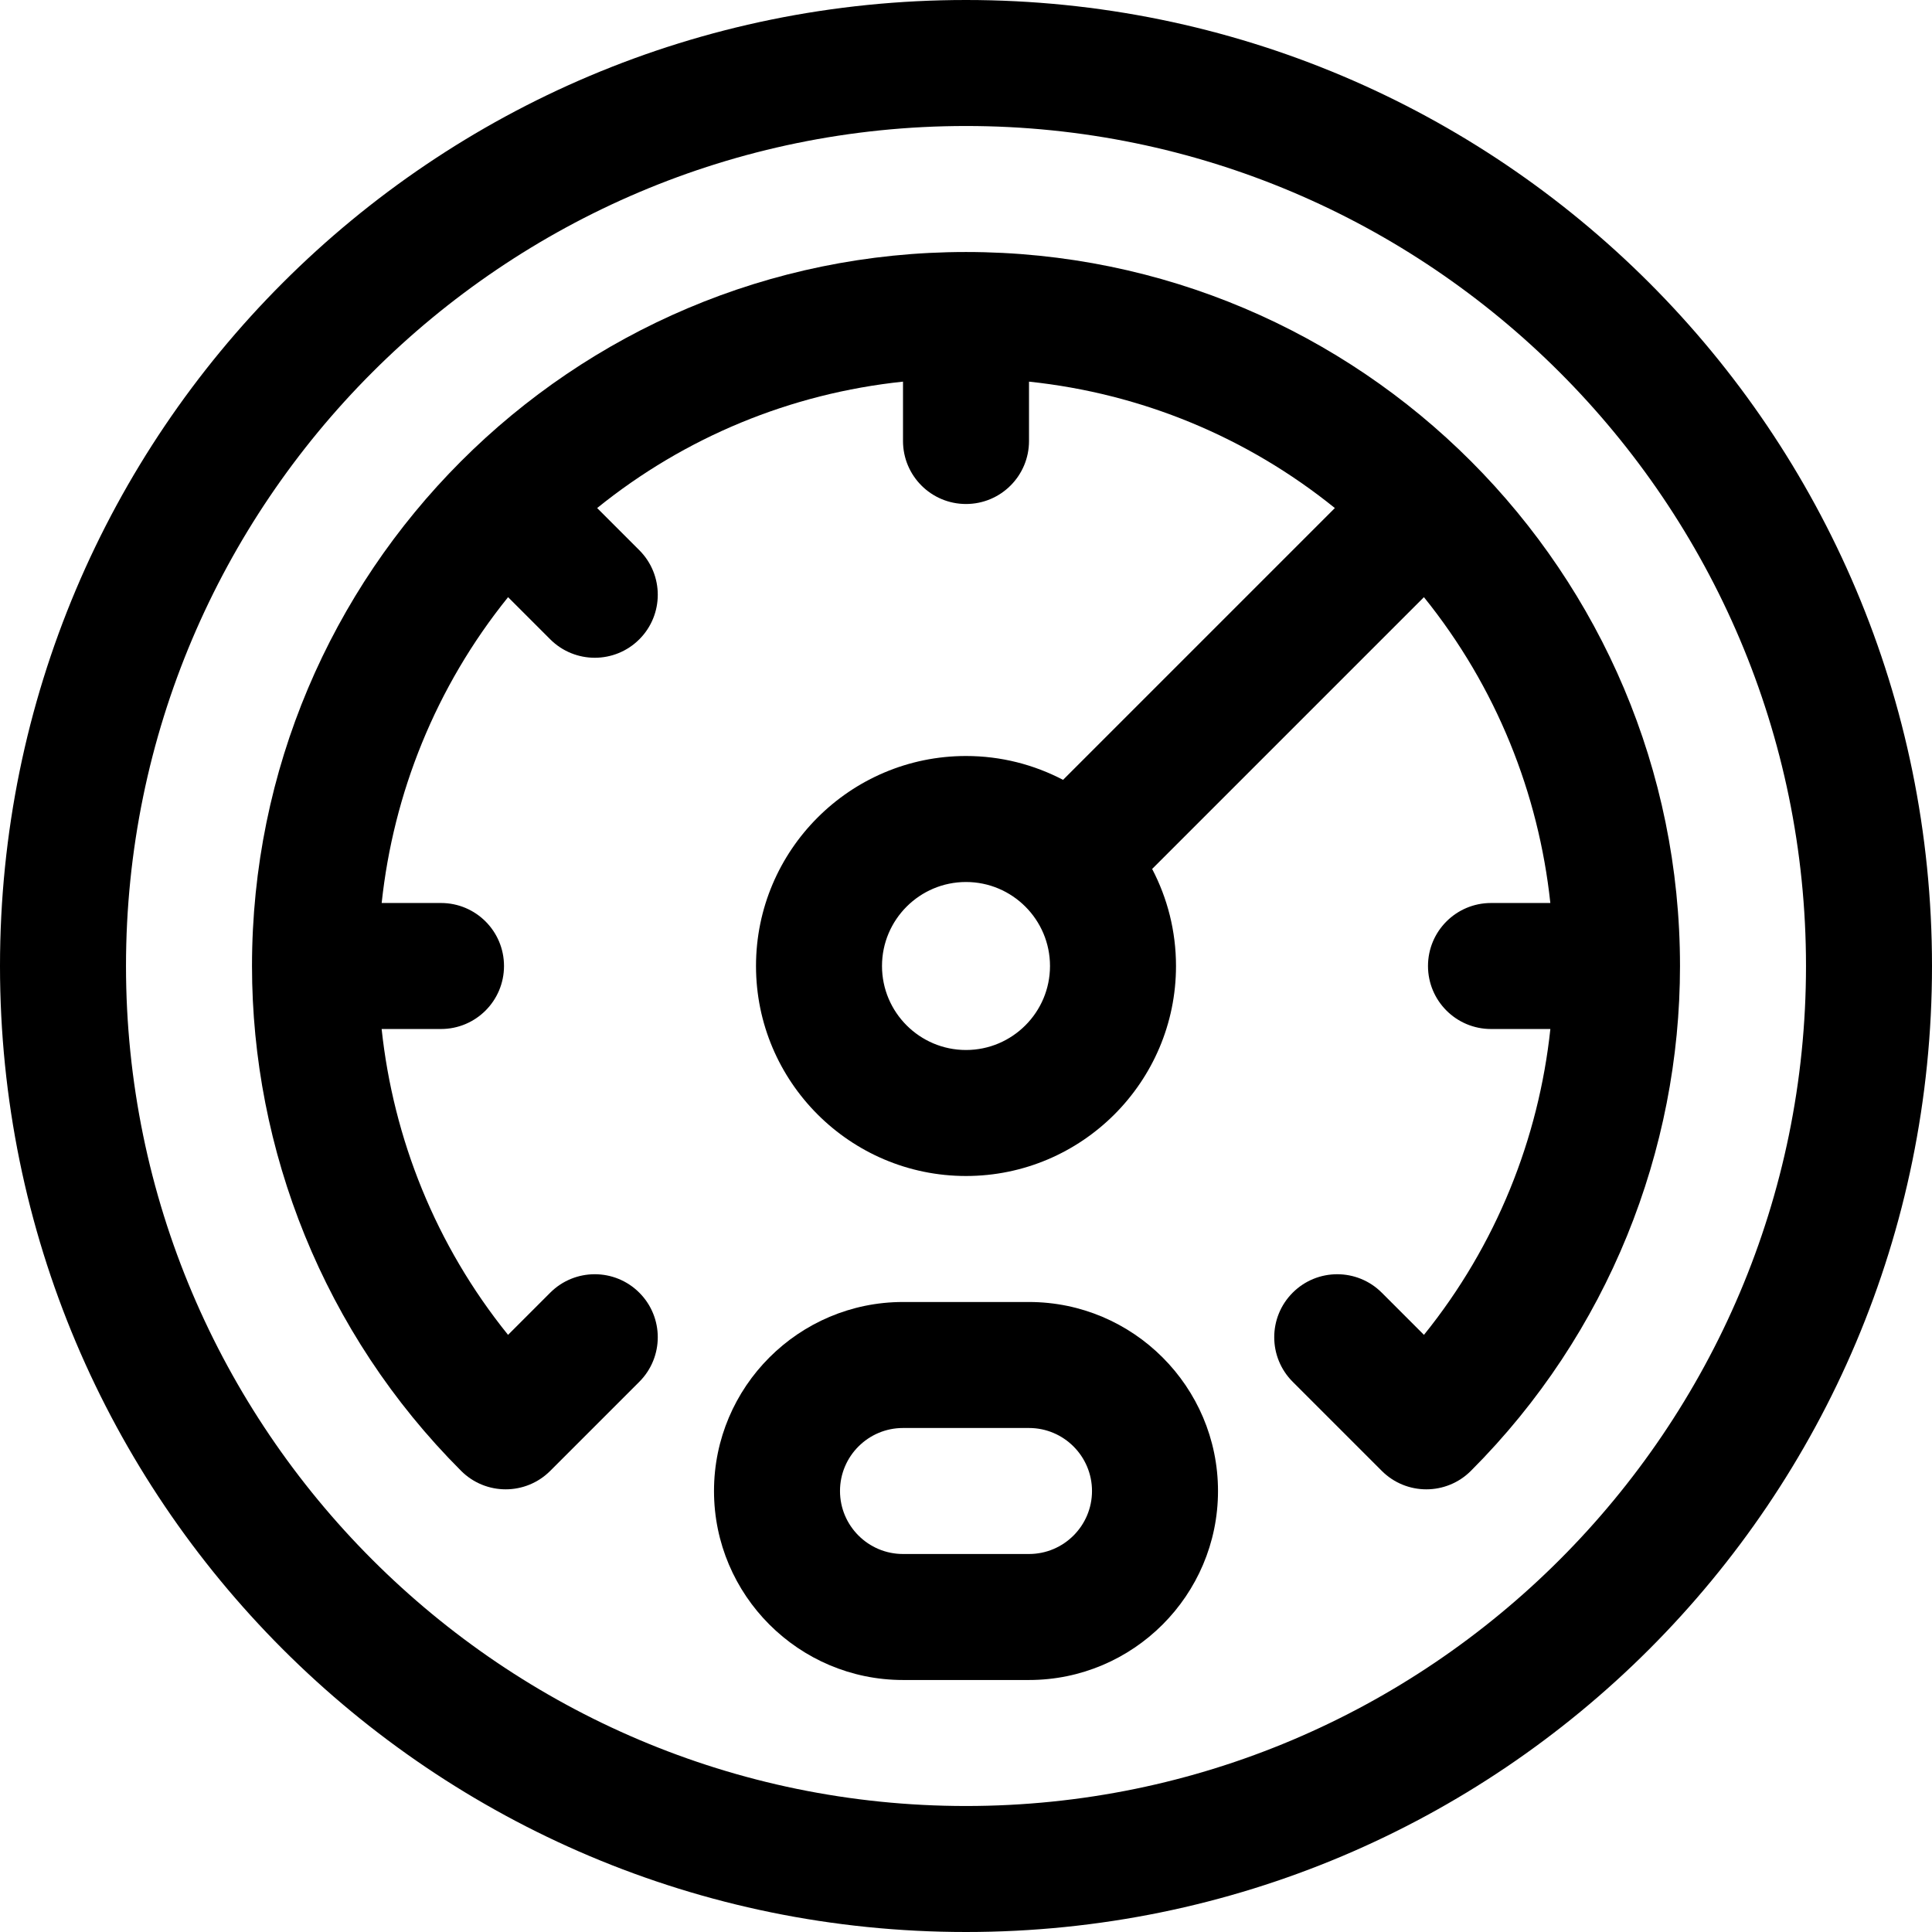
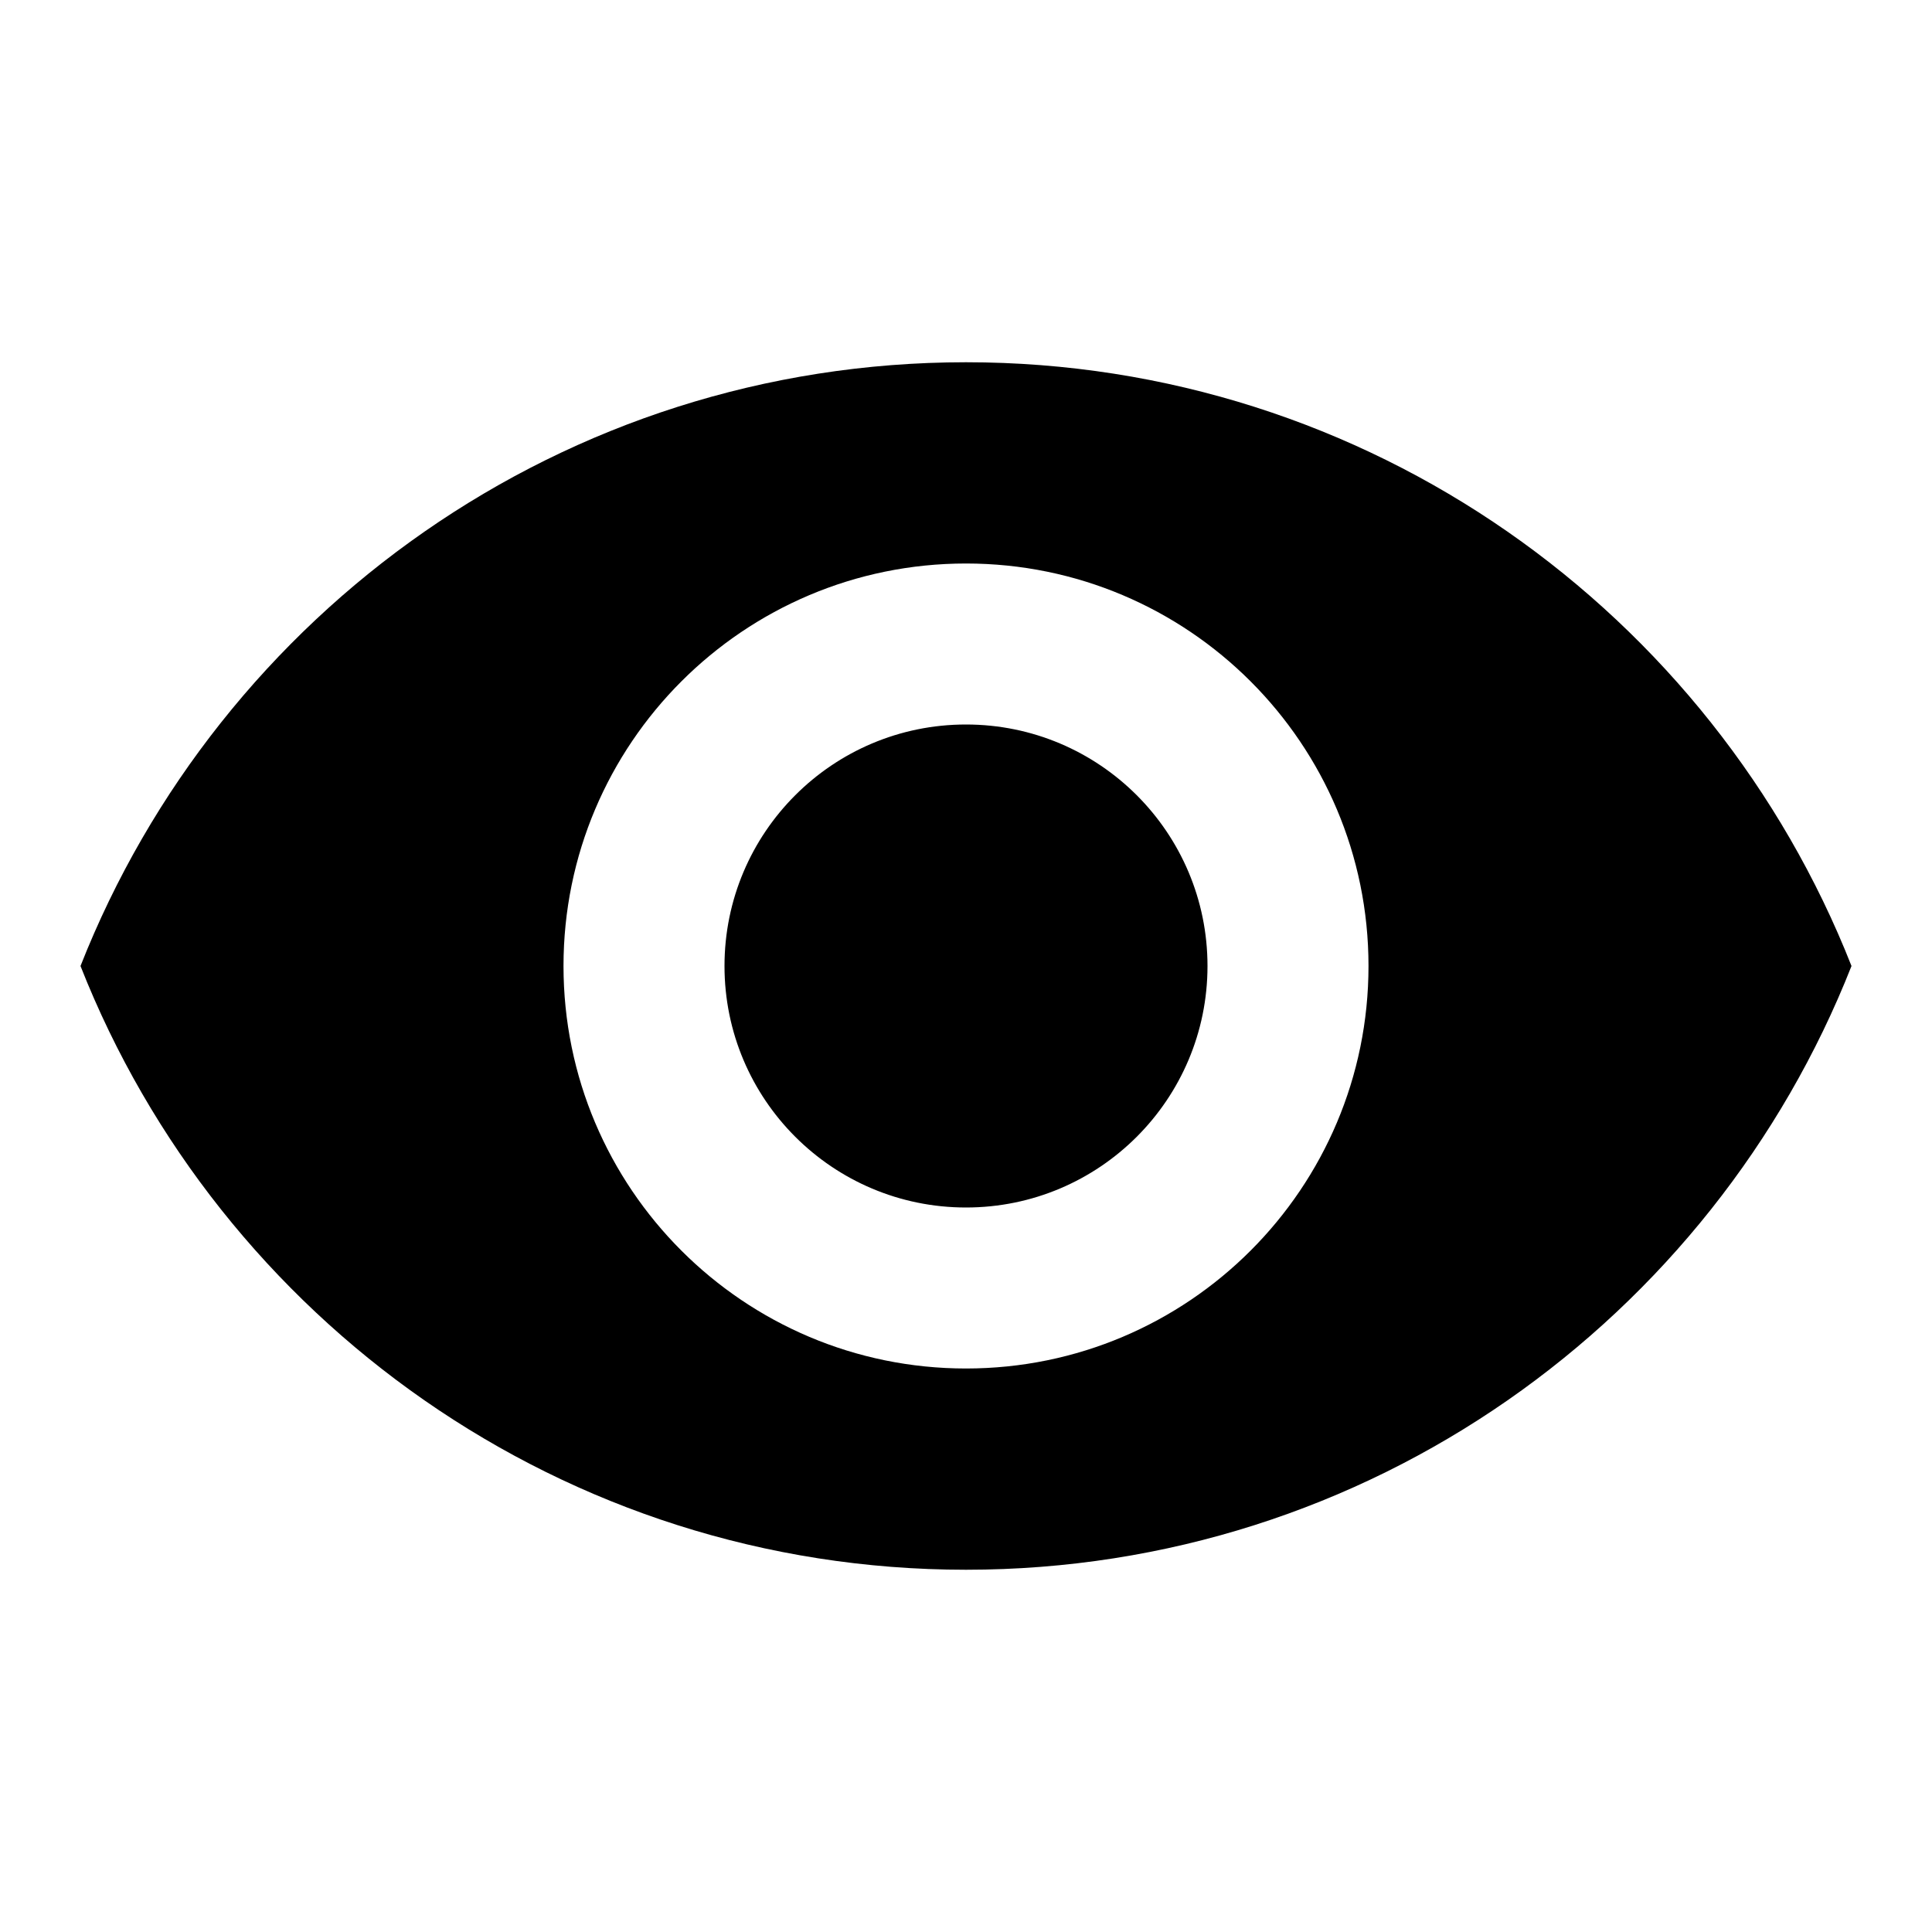
- <svg xmlns="http://www.w3.org/2000/svg" version="1.1" id="Layer_1" x="0px" y="0px" viewBox="0 0 512 512" style="enable-background:new 0 0 512 512;" xml:space="preserve">
-   <g>
-     <g>
-       <path d="M256,0C114.51,0,0,114.497,0,256c0,141.491,114.497,256,256,256c141.49,0,256-114.497,256-256    C512,114.509,397.503,0,256,0z M256,478.609c-122.746,0-222.609-99.862-222.609-222.609S133.254,33.391,256,33.391    S478.609,133.254,478.609,256S378.746,478.609,256,478.609z" />
-     </g>
-   </g>
-   <g>
-     <g>
-       <path d="M256,66.783C151.29,66.783,66.783,151.738,66.783,256c0,48.619,18.872,97.248,55.421,133.797    c6.52,6.52,17.091,6.52,23.611,0l23.611-23.611c6.52-6.519,6.52-17.09,0-23.611c-6.519-6.52-17.09-6.52-23.611,0l-11.177,11.177    c-19.241-23.851-30.408-52.1-33.501-81.056h15.734c9.22,0,16.696-7.475,16.696-16.696c0-9.22-7.475-16.696-16.696-16.696h-15.725    c3.094-28.955,14.261-57.198,33.5-81.05l11.17,11.169c6.52,6.52,17.091,6.52,23.611,0c6.519-6.519,6.519-17.091,0-23.611    l-11.175-11.175c23.276-18.804,51.227-30.356,81.054-33.5v15.732c0,9.22,7.475,16.696,16.696,16.696    c9.22,0,16.696-7.475,16.696-16.696v-15.731c29.827,3.144,57.777,14.698,81.054,33.5l-72.032,72.032    c-7.699-4.03-16.444-6.323-25.719-6.323c-30.687,0-55.652,24.966-55.652,55.652c0,30.687,24.966,55.652,55.652,55.652    c30.687,0,55.652-24.966,55.652-55.652c0-9.275-2.293-18.02-6.323-25.718l72.026-72.026c19.239,23.85,30.406,52.094,33.5,81.05    H395.13c-9.22,0-16.696,7.475-16.696,16.696c0,9.22,7.475,16.696,16.696,16.696h15.734c-3.093,28.956-14.26,57.206-33.501,81.056    l-11.177-11.177c-6.519-6.519-17.091-6.519-23.611,0c-6.52,6.52-6.52,17.091,0,23.611l23.611,23.611    c6.52,6.52,17.091,6.52,23.611,0c36.482-36.483,55.421-85.084,55.421-133.798C445.217,151.681,360.676,66.783,256,66.783z     M256,278.261c-12.275,0-22.261-9.986-22.261-22.261c0-12.275,9.986-22.261,22.261-22.261c12.275,0,22.261,9.986,22.261,22.261    C278.261,268.275,268.275,278.261,256,278.261z" />
-     </g>
-   </g>
-   <g>
-     <g>
-       <path d="M272.696,345.043h-33.391c-27.618,0-50.087,22.469-50.087,50.087s22.469,50.087,50.087,50.087h33.391    c27.618,0,50.087-22.469,50.087-50.087S300.314,345.043,272.696,345.043z M272.696,411.826h-33.391    c-9.206,0-16.696-7.49-16.696-16.696s7.49-16.696,16.696-16.696h33.391c9.206,0,16.696,7.49,16.696,16.696    S281.902,411.826,272.696,411.826z" />
-     </g>
-   </g>
-   <g>
- </g>
-   <g>
- </g>
-   <g>
- </g>
-   <g>
- </g>
-   <g>
- </g>
-   <g>
- </g>
-   <g>
- </g>
-   <g>
- </g>
-   <g>
- </g>
-   <g>
- </g>
-   <g>
- </g>
-   <g>
- </g>
-   <g>
- </g>
-   <g>
- </g>
-   <g>
- </g>
+ <svg xmlns="http://www.w3.org/2000/svg" viewBox="0 0 24 24">
+   <path d="M12,9A3,3 0 0,0 9,12A3,3 0 0,0 12,15A3,3 0 0,0 15,12A3,3 0 0,0 12,9M12,17A5,5 0 0,1 7,12A5,5 0 0,1 12,7A5,5 0 0,1 17,12A5,5 0 0,1 12,17M12,4.5C7,4.5 2.73,7.61 1,12C2.73,16.39 7,19.5 12,19.5C17,19.5 21.27,16.39 23,12C21.27,7.61 17,4.5 12,4.5Z" />
</svg>
